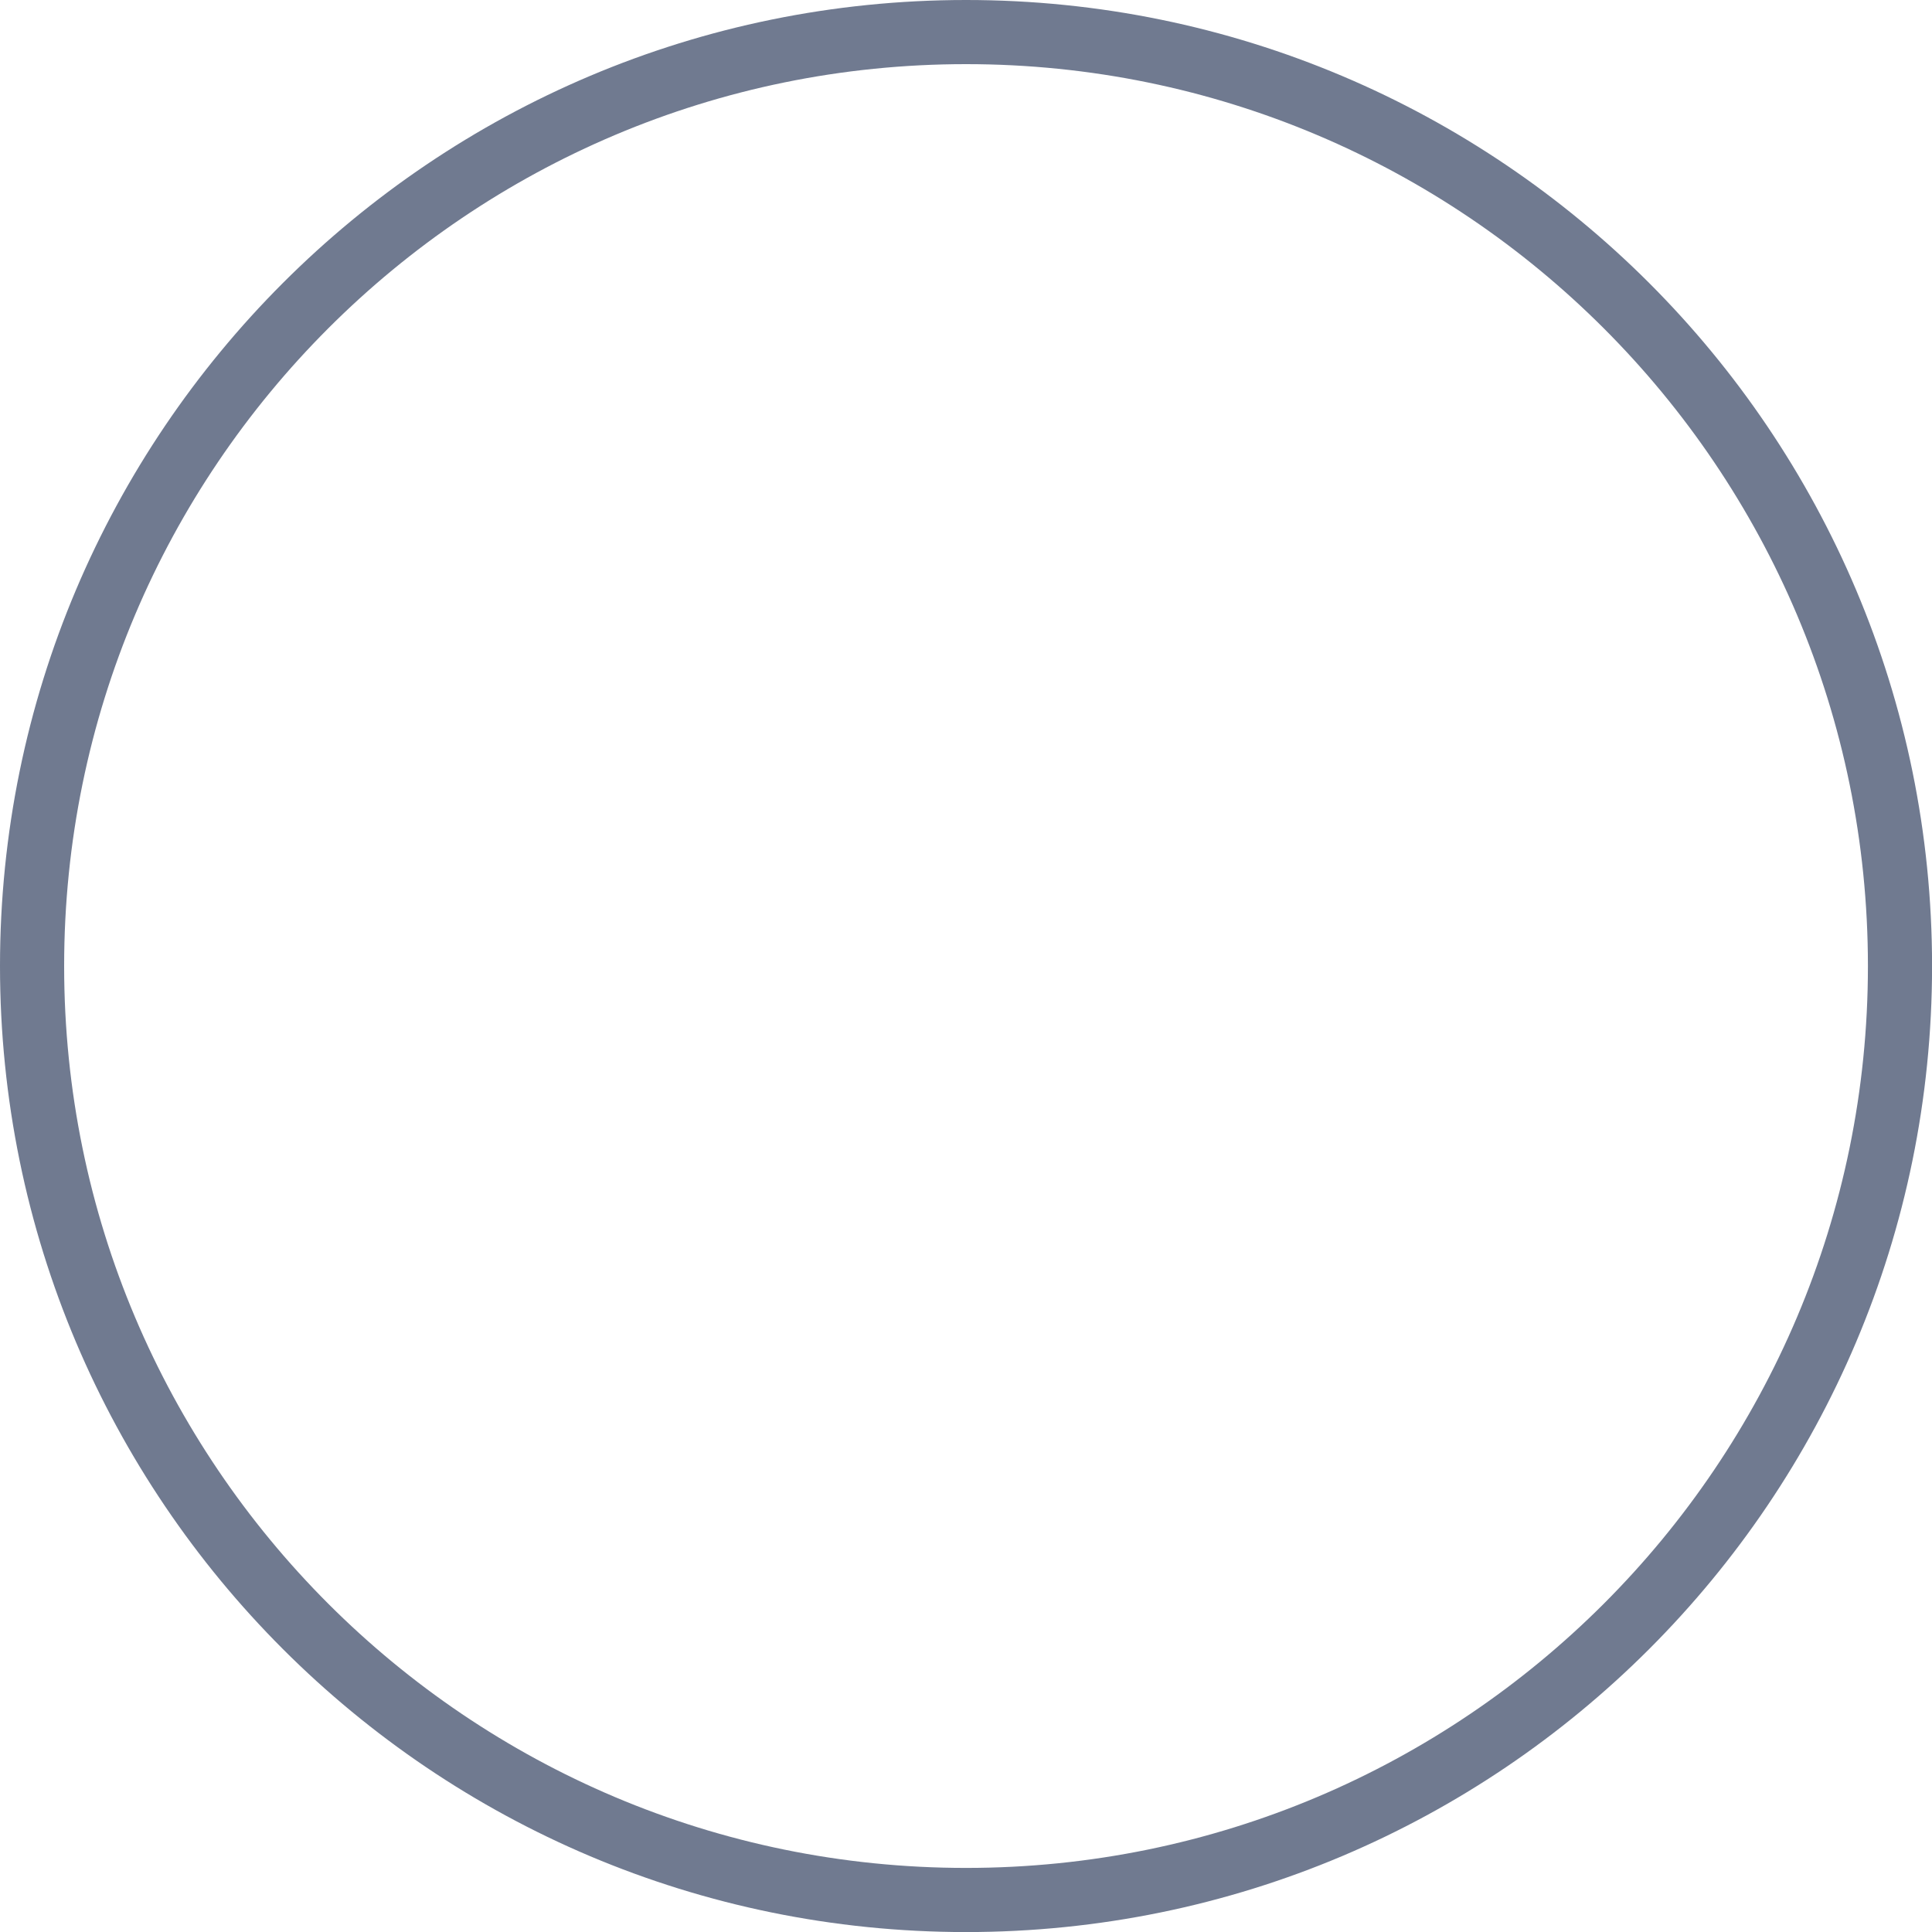
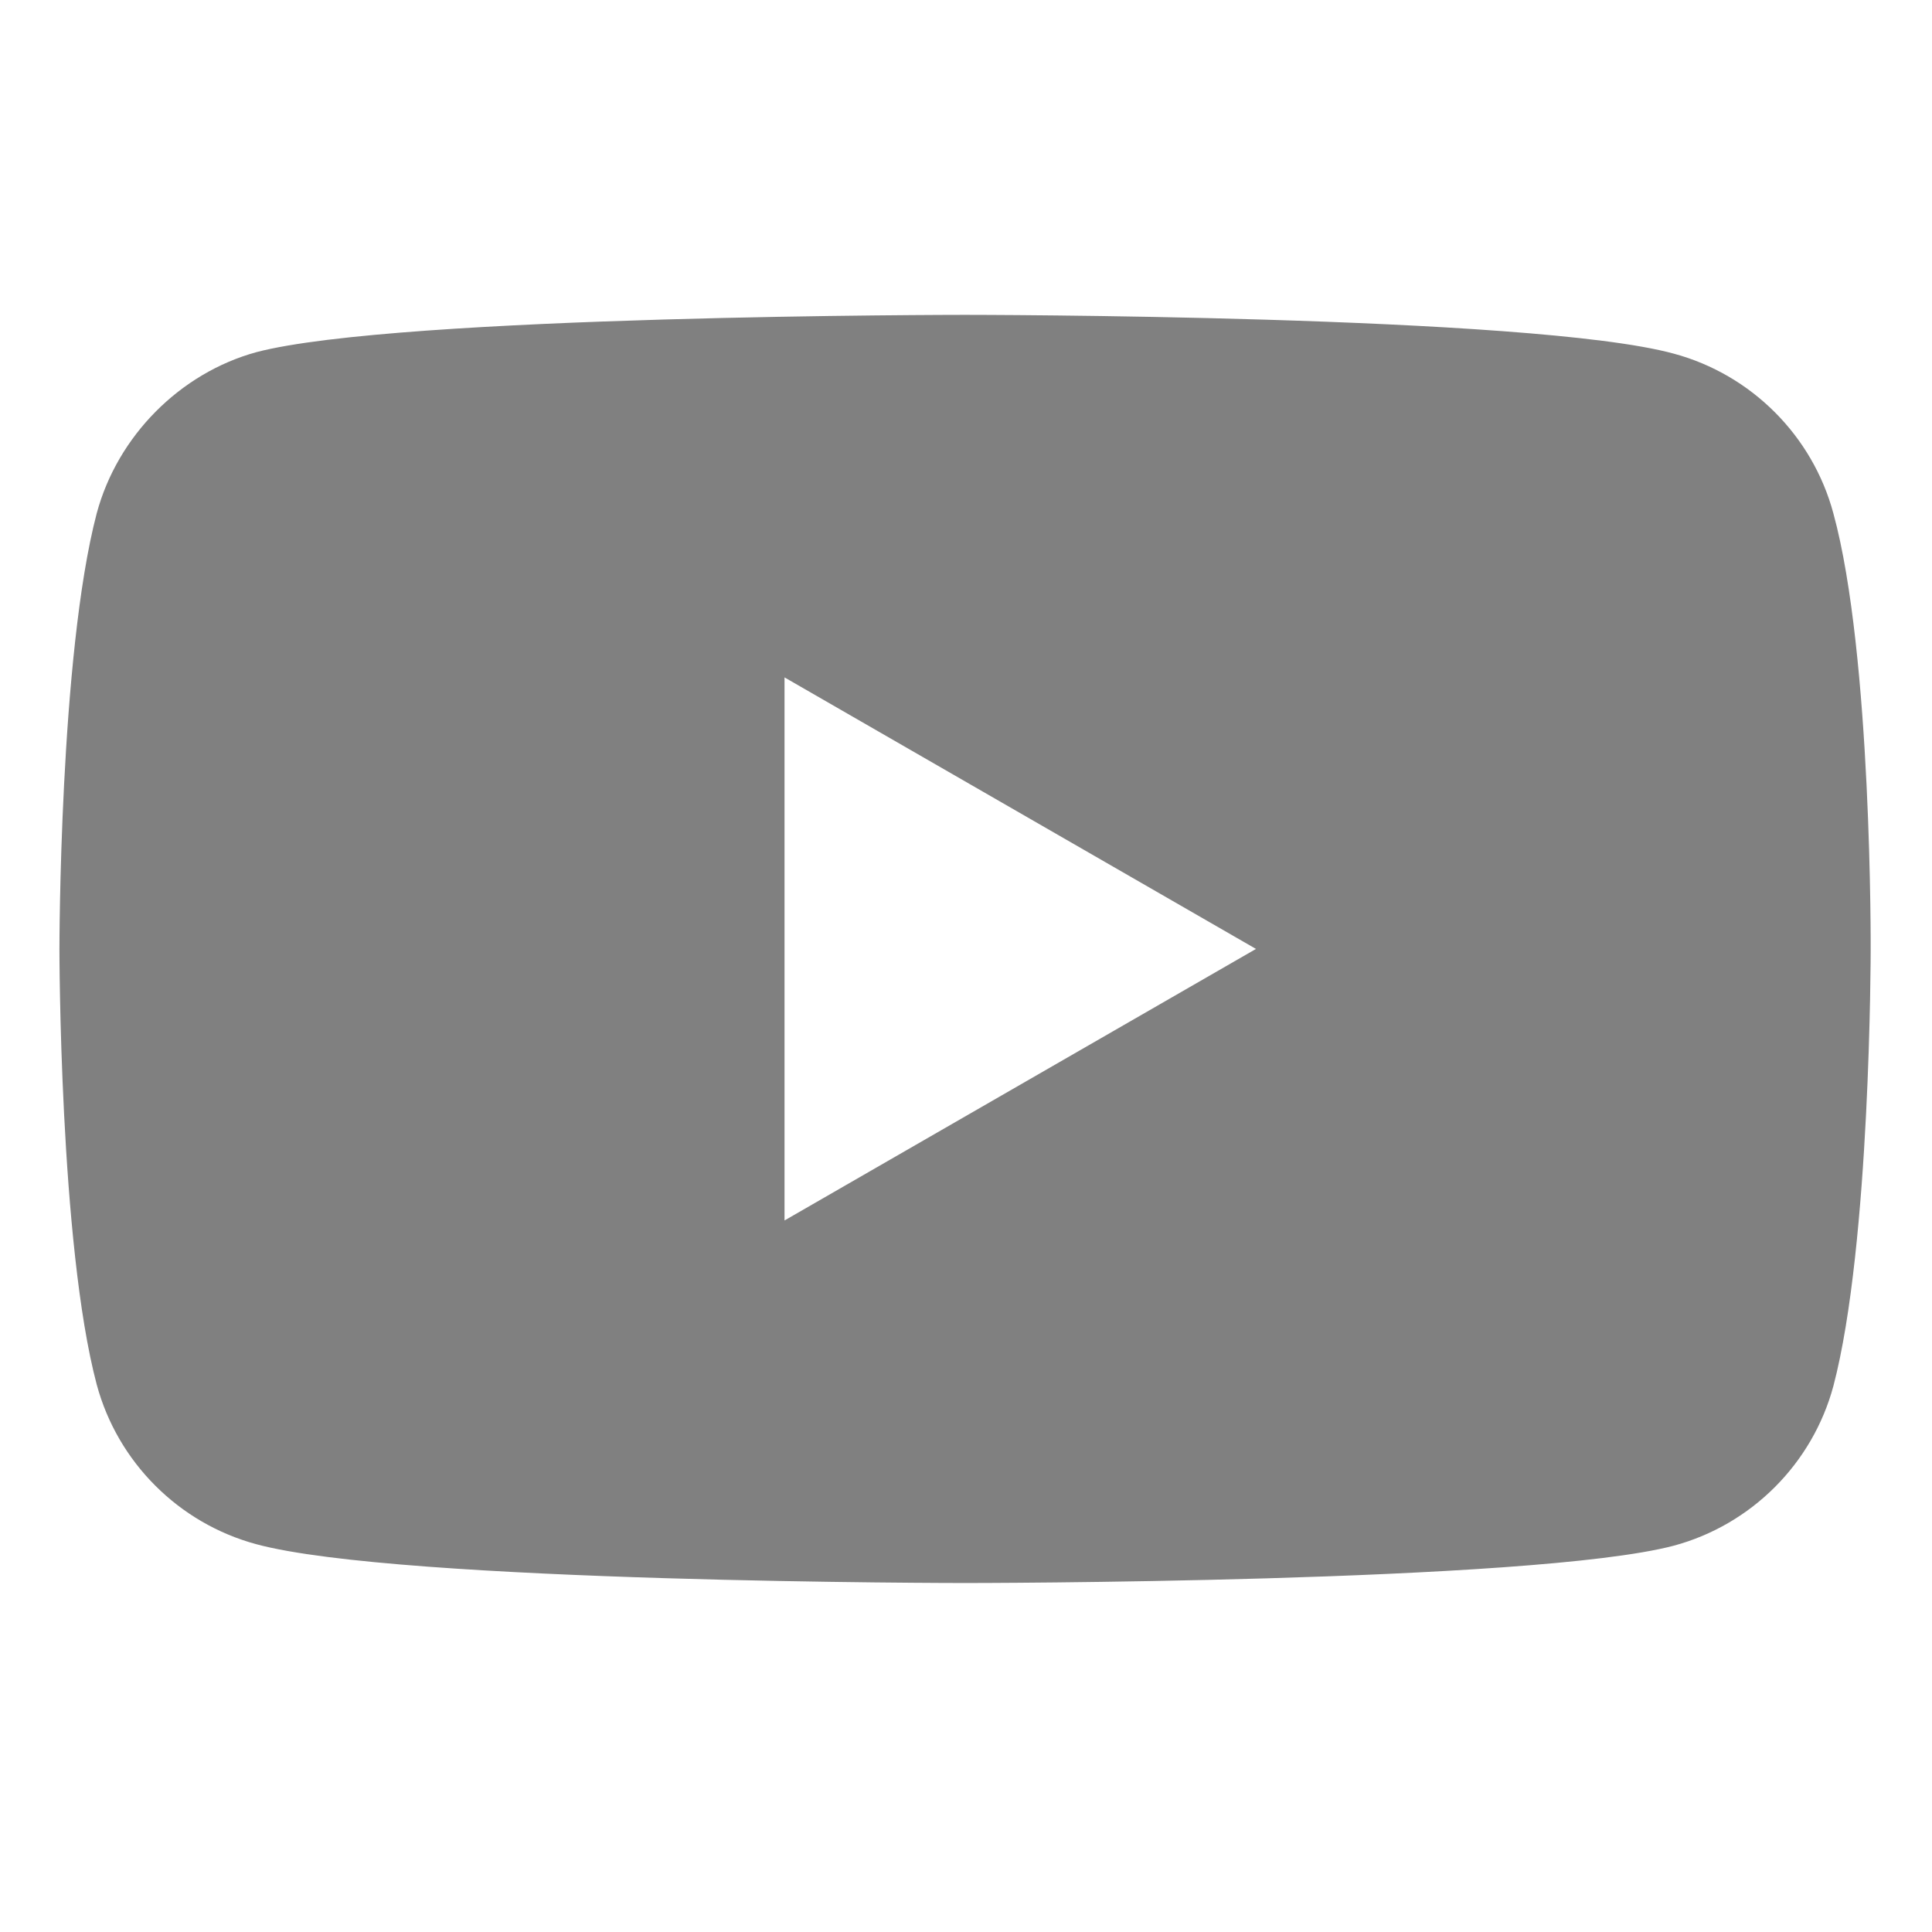
- <svg xmlns="http://www.w3.org/2000/svg" width="30.121" height="30.121" viewBox="0 0 30.121 30.121">
-   <g id="Ellipse_138" data-name="Ellipse 138" fill="none" stroke="#707a90" stroke-width="1">
-     <circle cx="15.061" cy="15.061" r="15.061" stroke="none" />
-     <circle cx="15.061" cy="15.061" r="14.561" fill="none" />
-   </g>
+ <svg xmlns="http://www.w3.org/2000/svg" fill="gray" height="20" viewBox="-21 -117 682.667 682" width="20">
+   <path d="m626.812 64.035c-7.375-27.418-28.992-49.031-56.406-56.414-50.082-13.703-250.414-13.703-250.414-13.703s-200.324 0-250.406 13.184c-26.887 7.375-49.031 29.52-56.406 56.934-13.18 50.078-13.18 153.934-13.18 153.934s0 104.379 13.18 153.934c7.383 27.414 28.992 49.027 56.41 56.41 50.605 13.707 250.41 13.707 250.41 13.707s200.324 0 250.406-13.184c27.418-7.379 49.031-28.992 56.414-56.406 13.176-50.082 13.176-153.934 13.176-153.934s.527-104.383-13.184-154.461zm-370.602 249.879v-191.891l166.586 95.945zm0 0" />
</svg>
